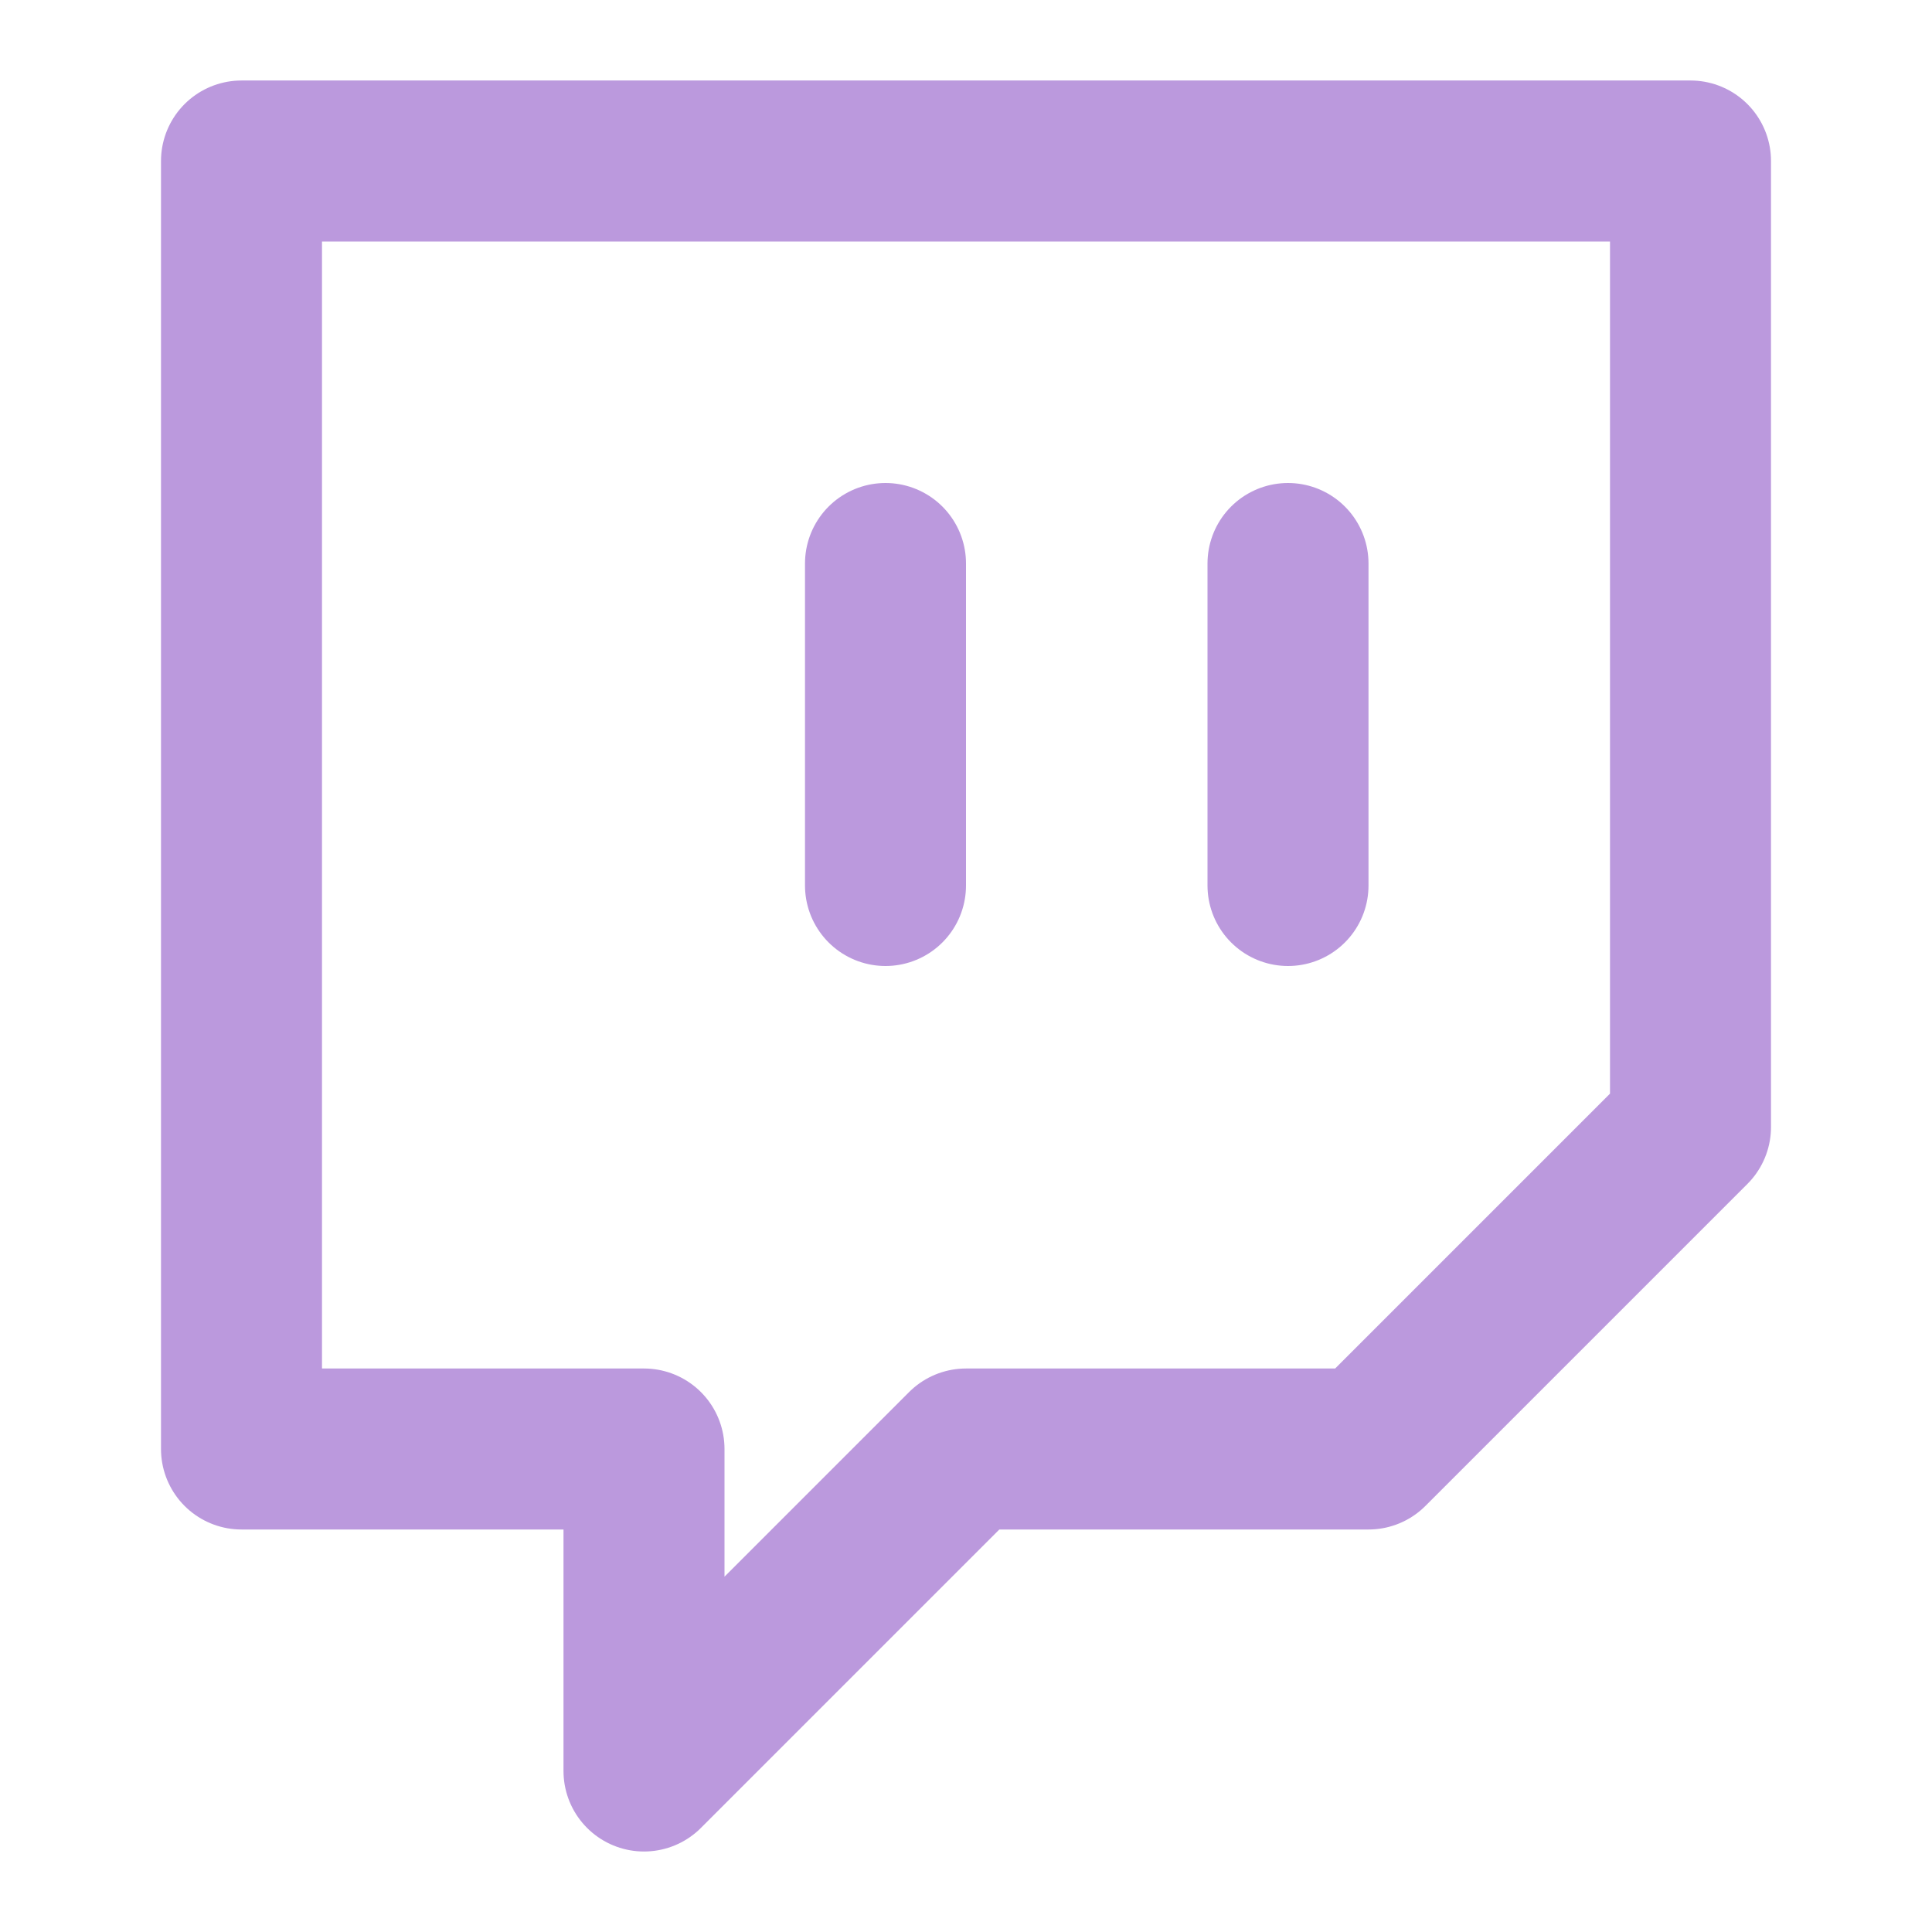
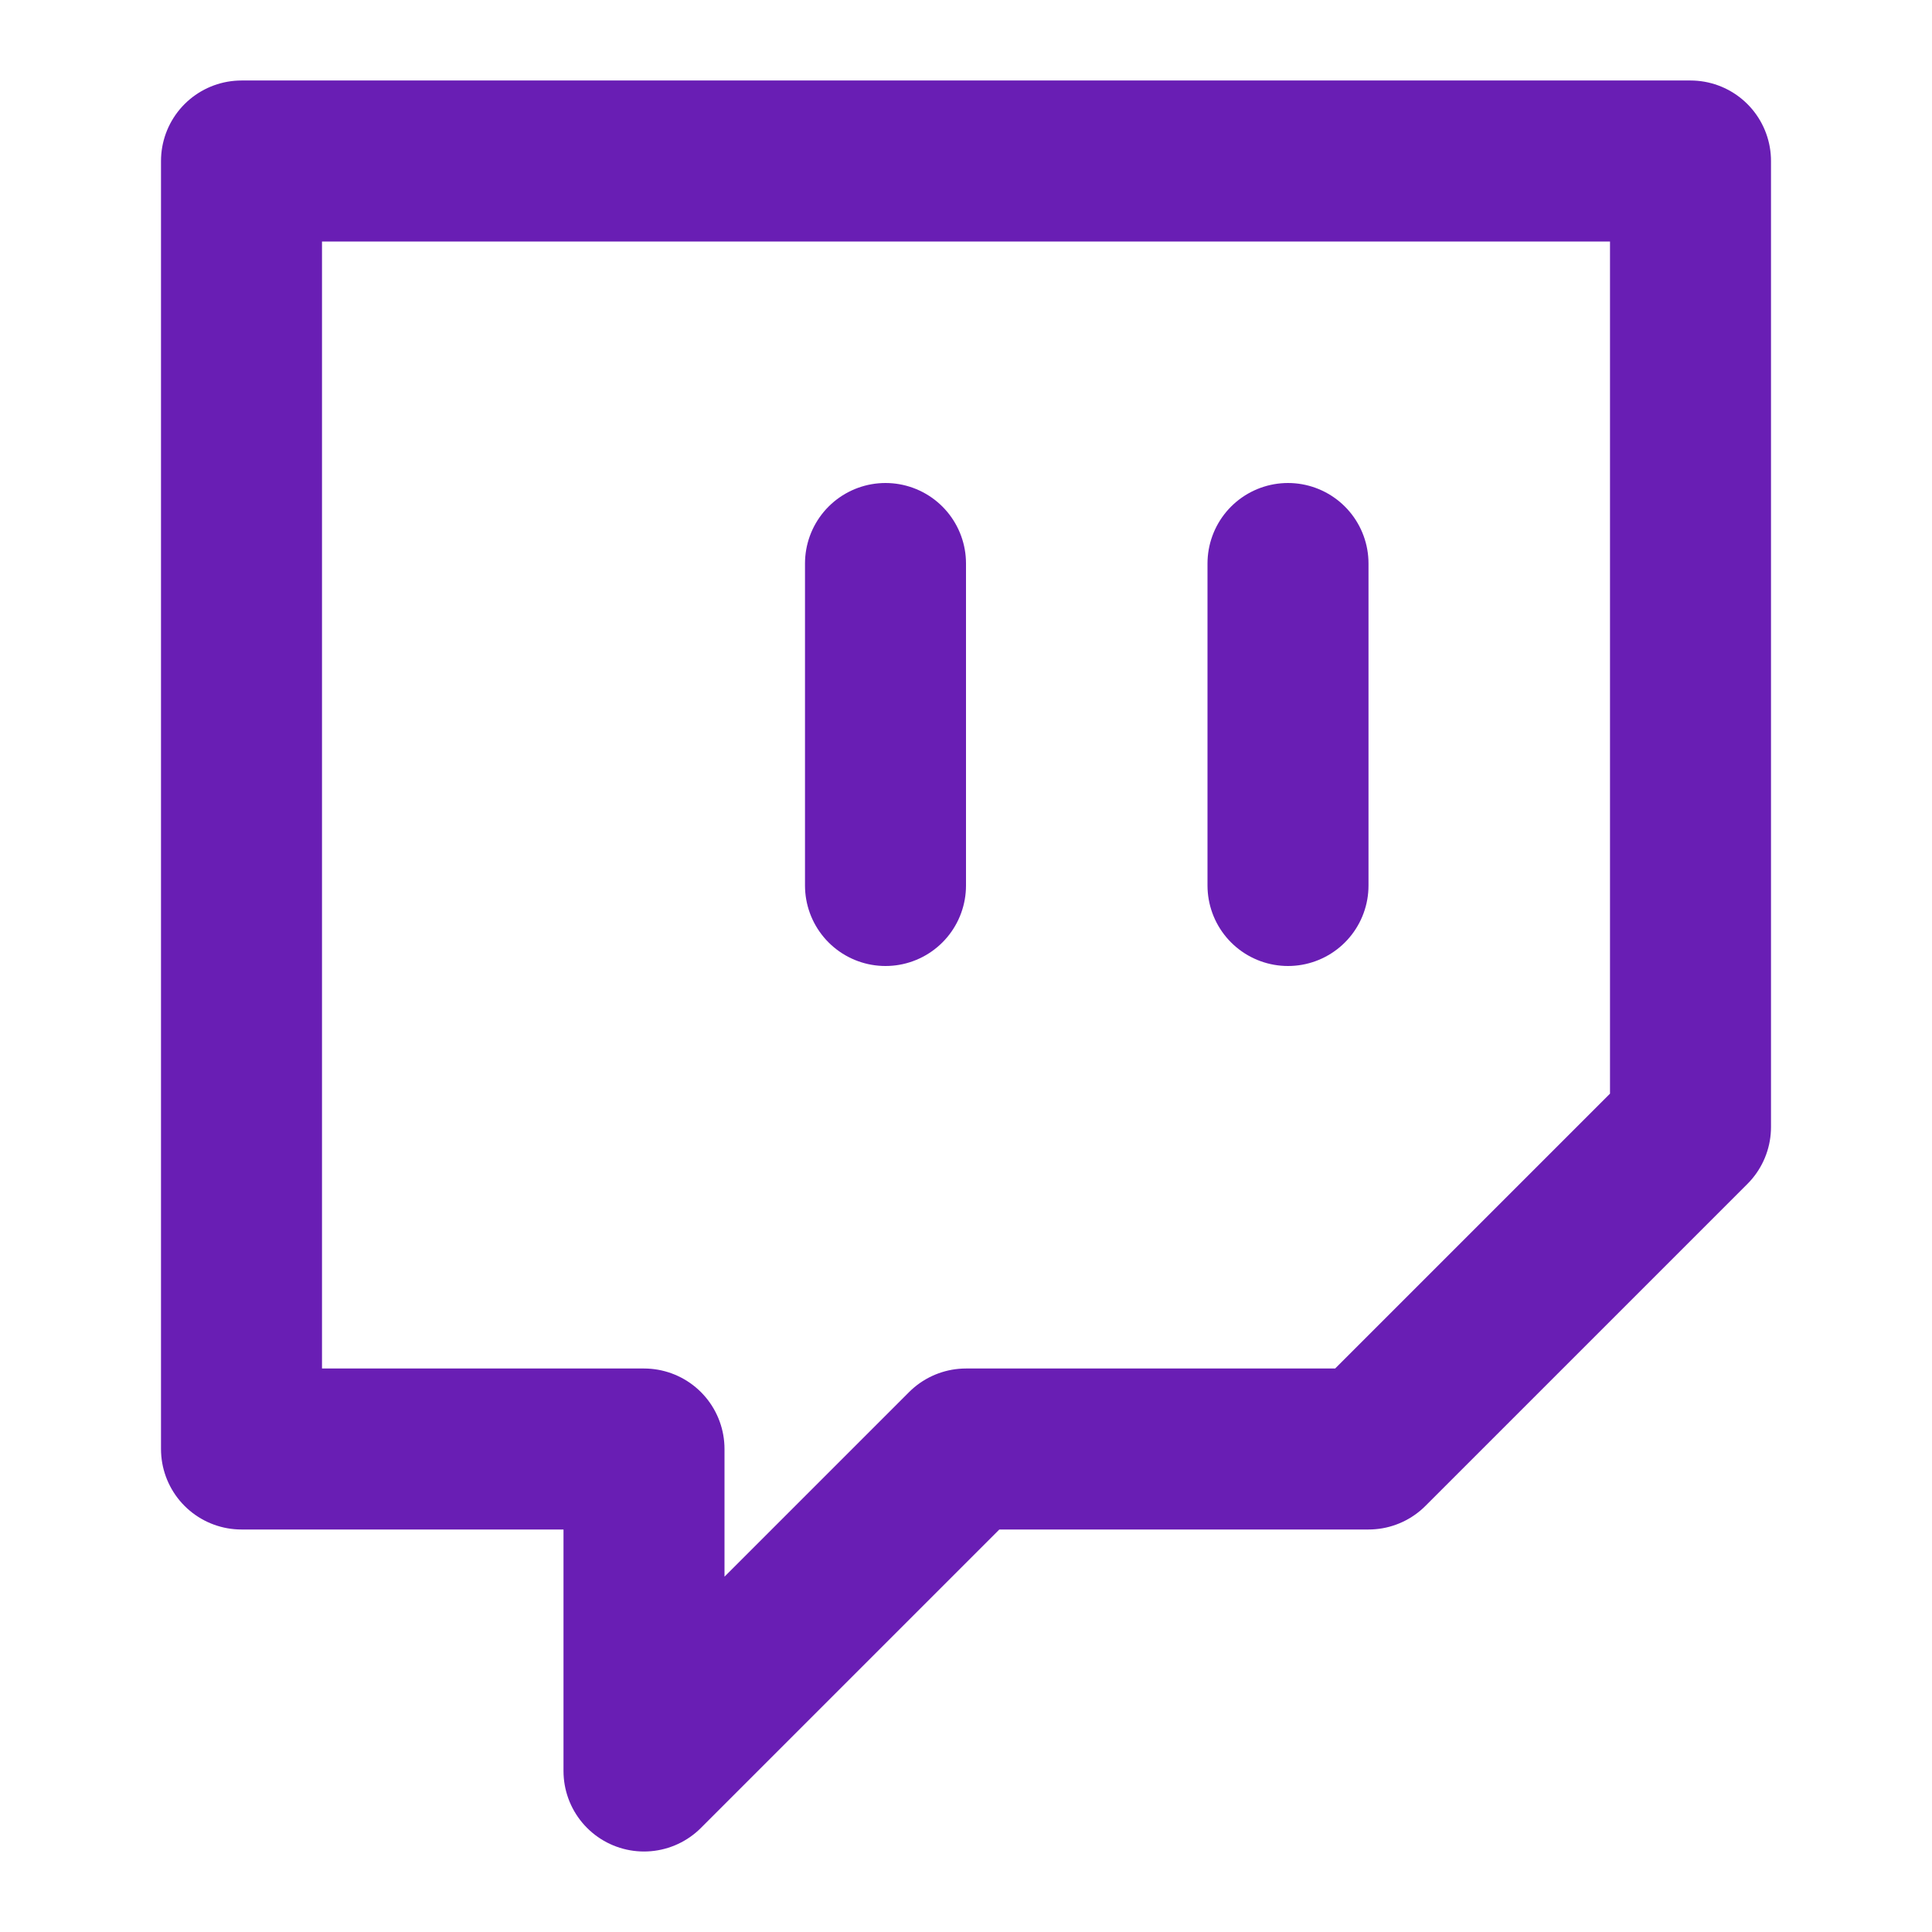
<svg xmlns="http://www.w3.org/2000/svg" width="24" height="24" viewBox="0 0 24 24" fill="none">
-   <path d="M16 11V7M21 2H3V18H8V22L12 18H17L21 14V2ZM11 11V7V11Z" stroke="#BB99DD" stroke-width="2" stroke-linecap="round" stroke-linejoin="round" />
+   <path d="M16 11V7M21 2H3V18H8V22L12 18H17L21 14V2ZM11 11V7V11Z" stroke="#691eb4" stroke-width="2" stroke-linecap="round" stroke-linejoin="round" />
</svg>
